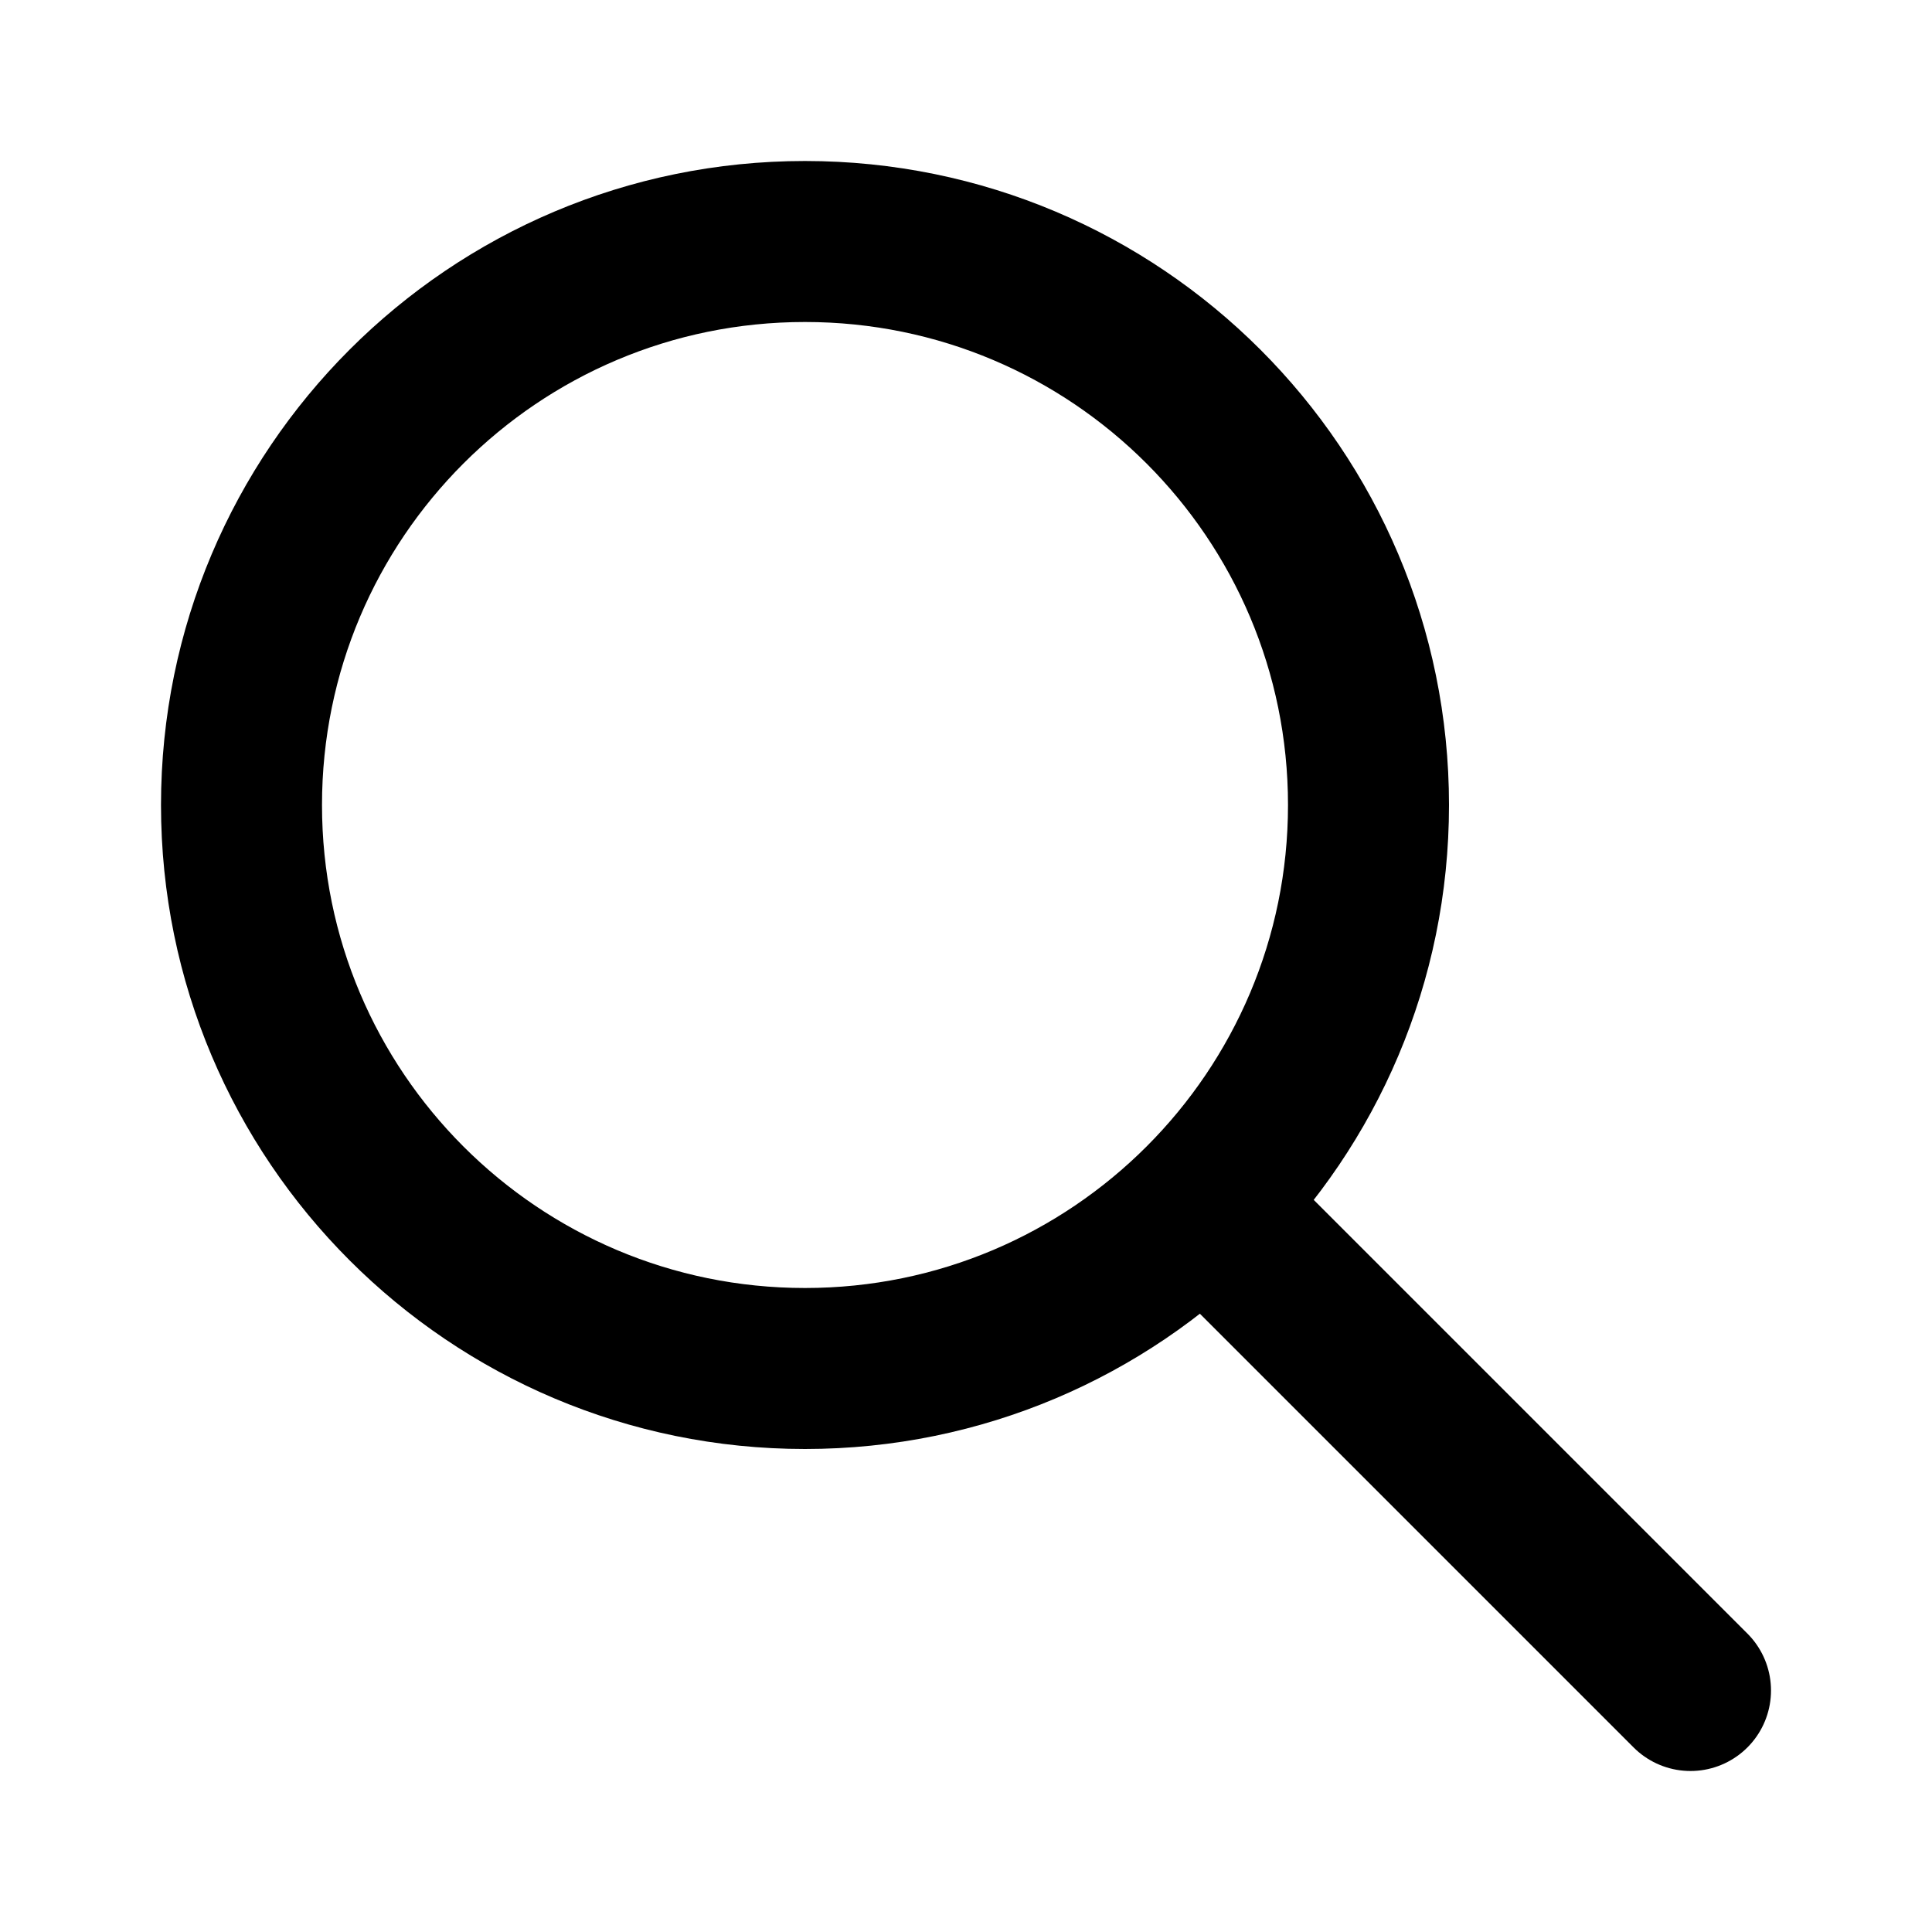
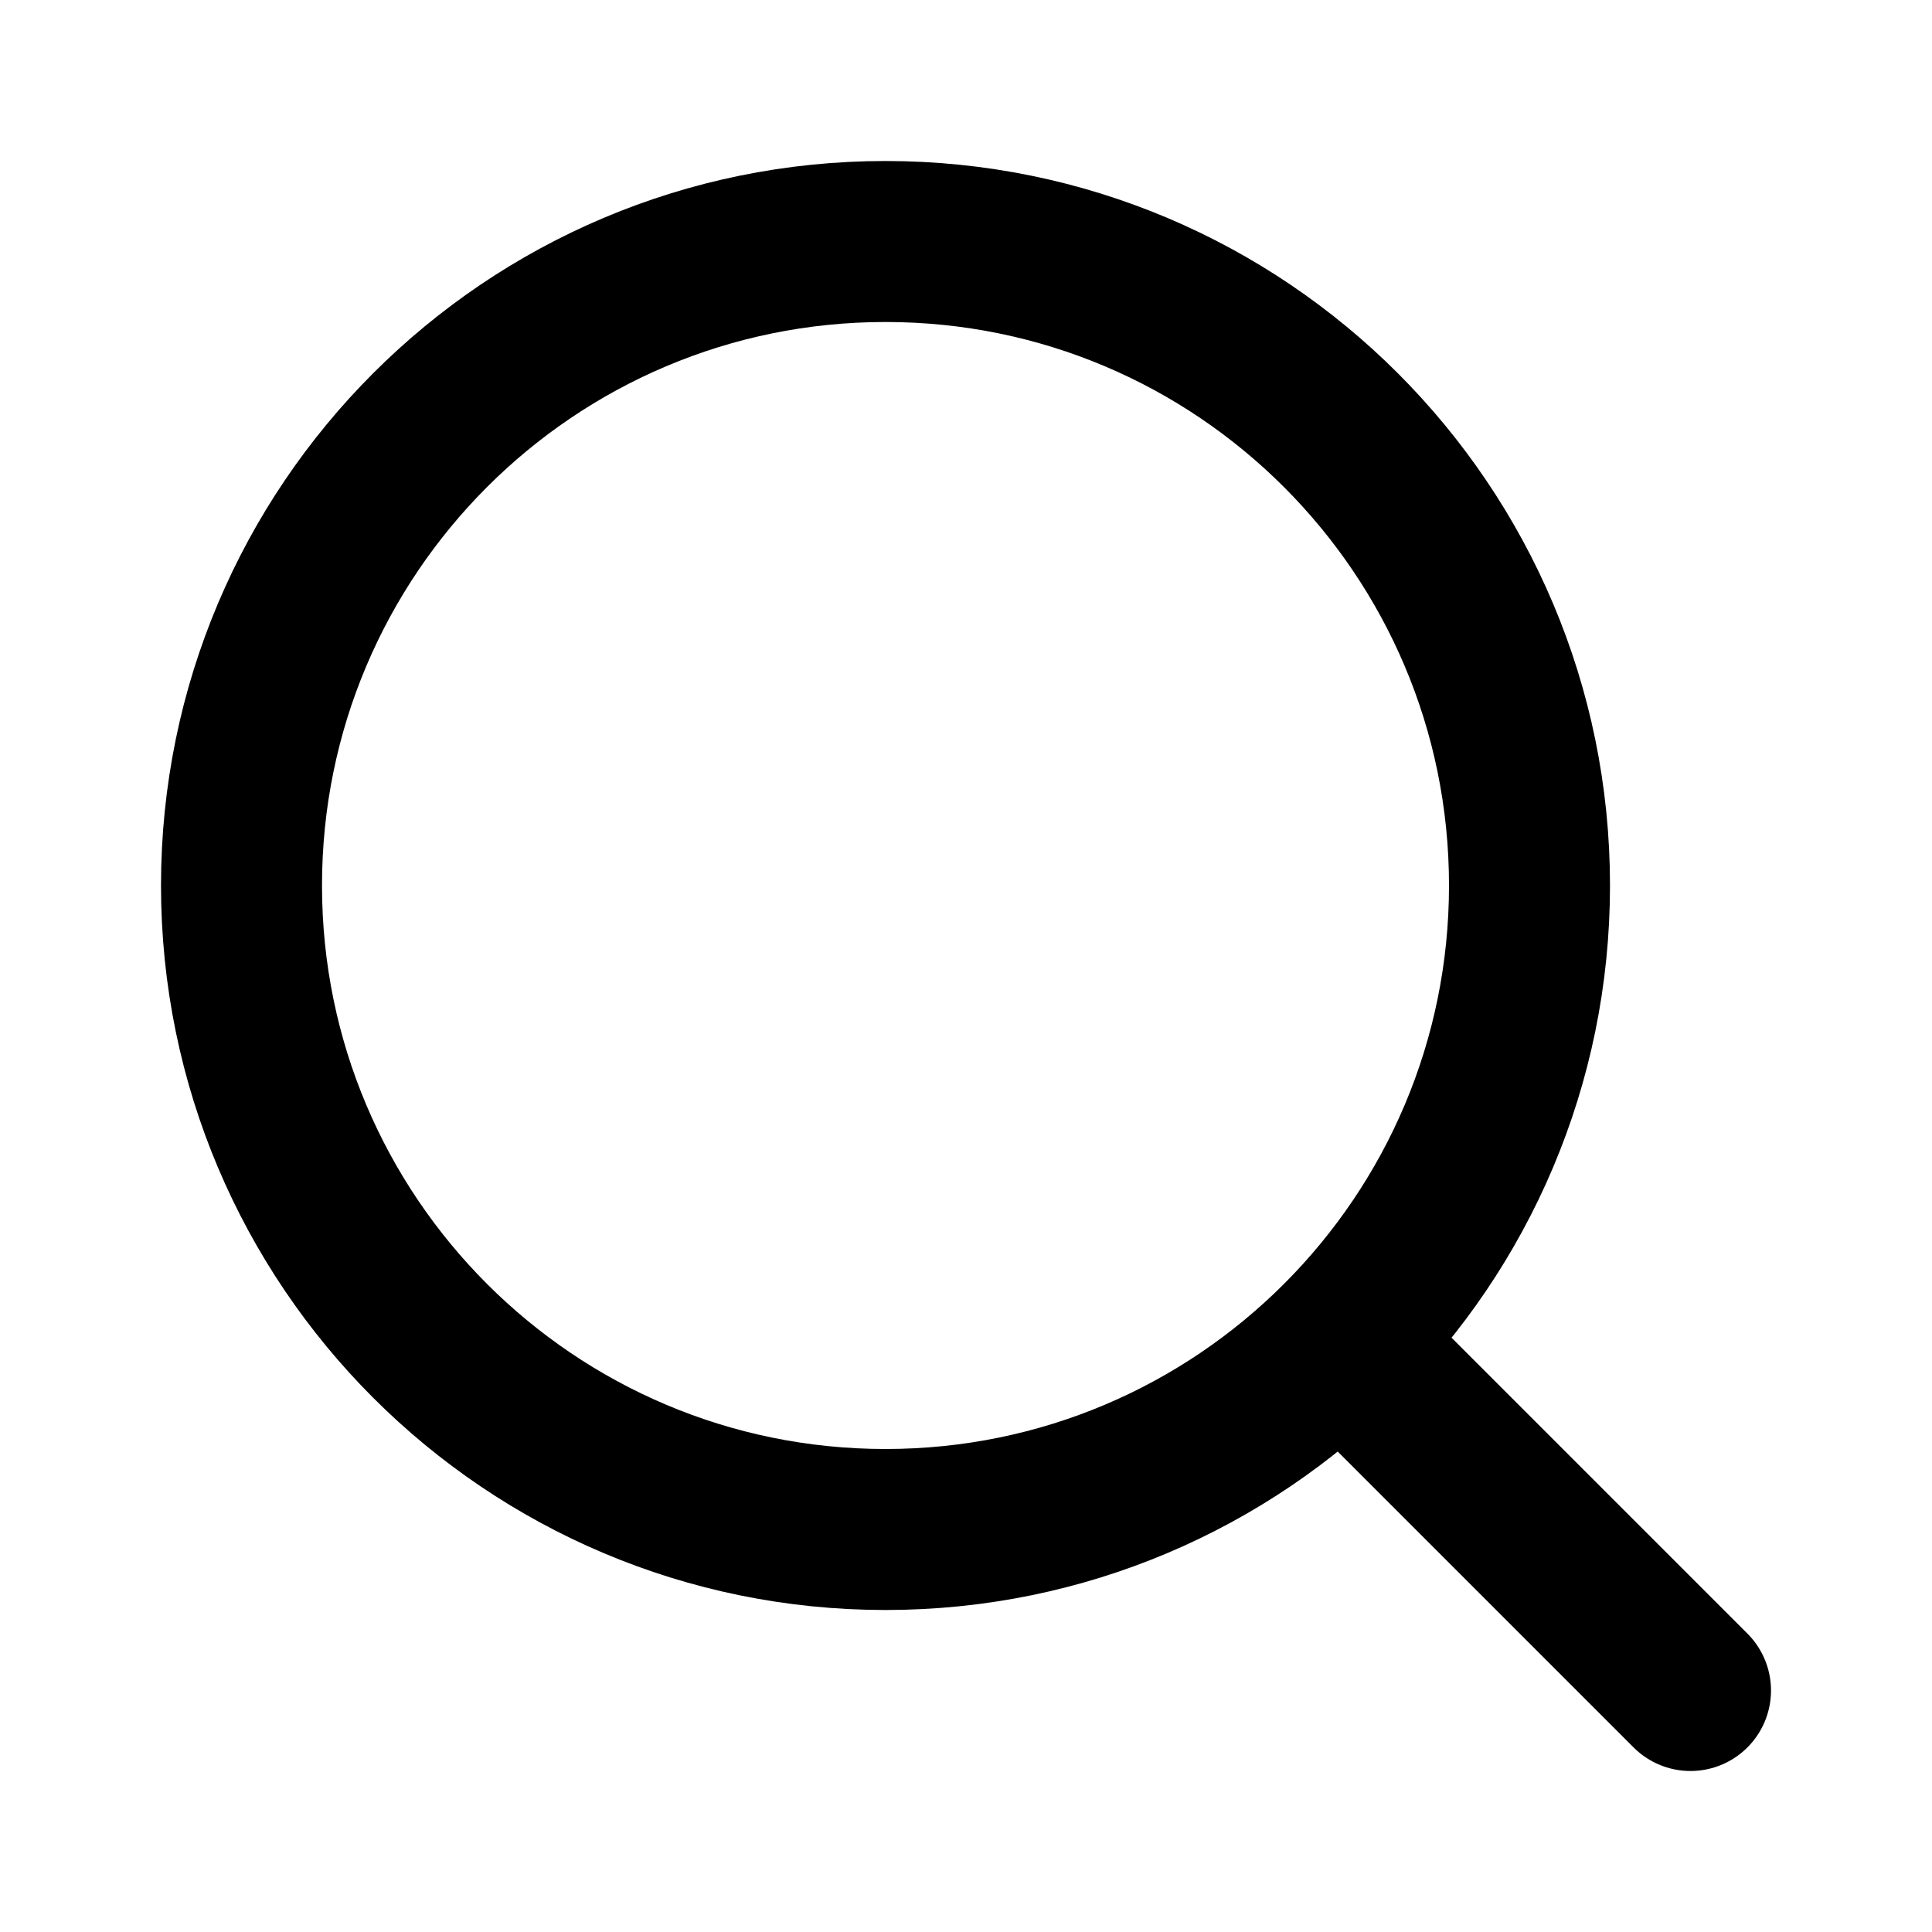
- <svg xmlns="http://www.w3.org/2000/svg" viewBox="0 0 24 24">
-   <path fill="none" stroke="currentColor" stroke-linecap="round" stroke-linejoin="round" stroke-width="2" d="M3 10a7 7 0 1 0 14 0a7 7 0 1 0-14 0m18 11l-6-6" />
+ <svg xmlns="http://www.w3.org/2000/svg" width="24" height="24" viewBox="0 0 24 24" fill="none" stroke="currentColor" stroke-width="2" stroke-linecap="round" stroke-linejoin="round" class="lucide lucide-search preview-icon">
+   <path d="m21 21-4.34-4.34" />
+   <circle cx="11" cy="11" r="8" />
</svg>
